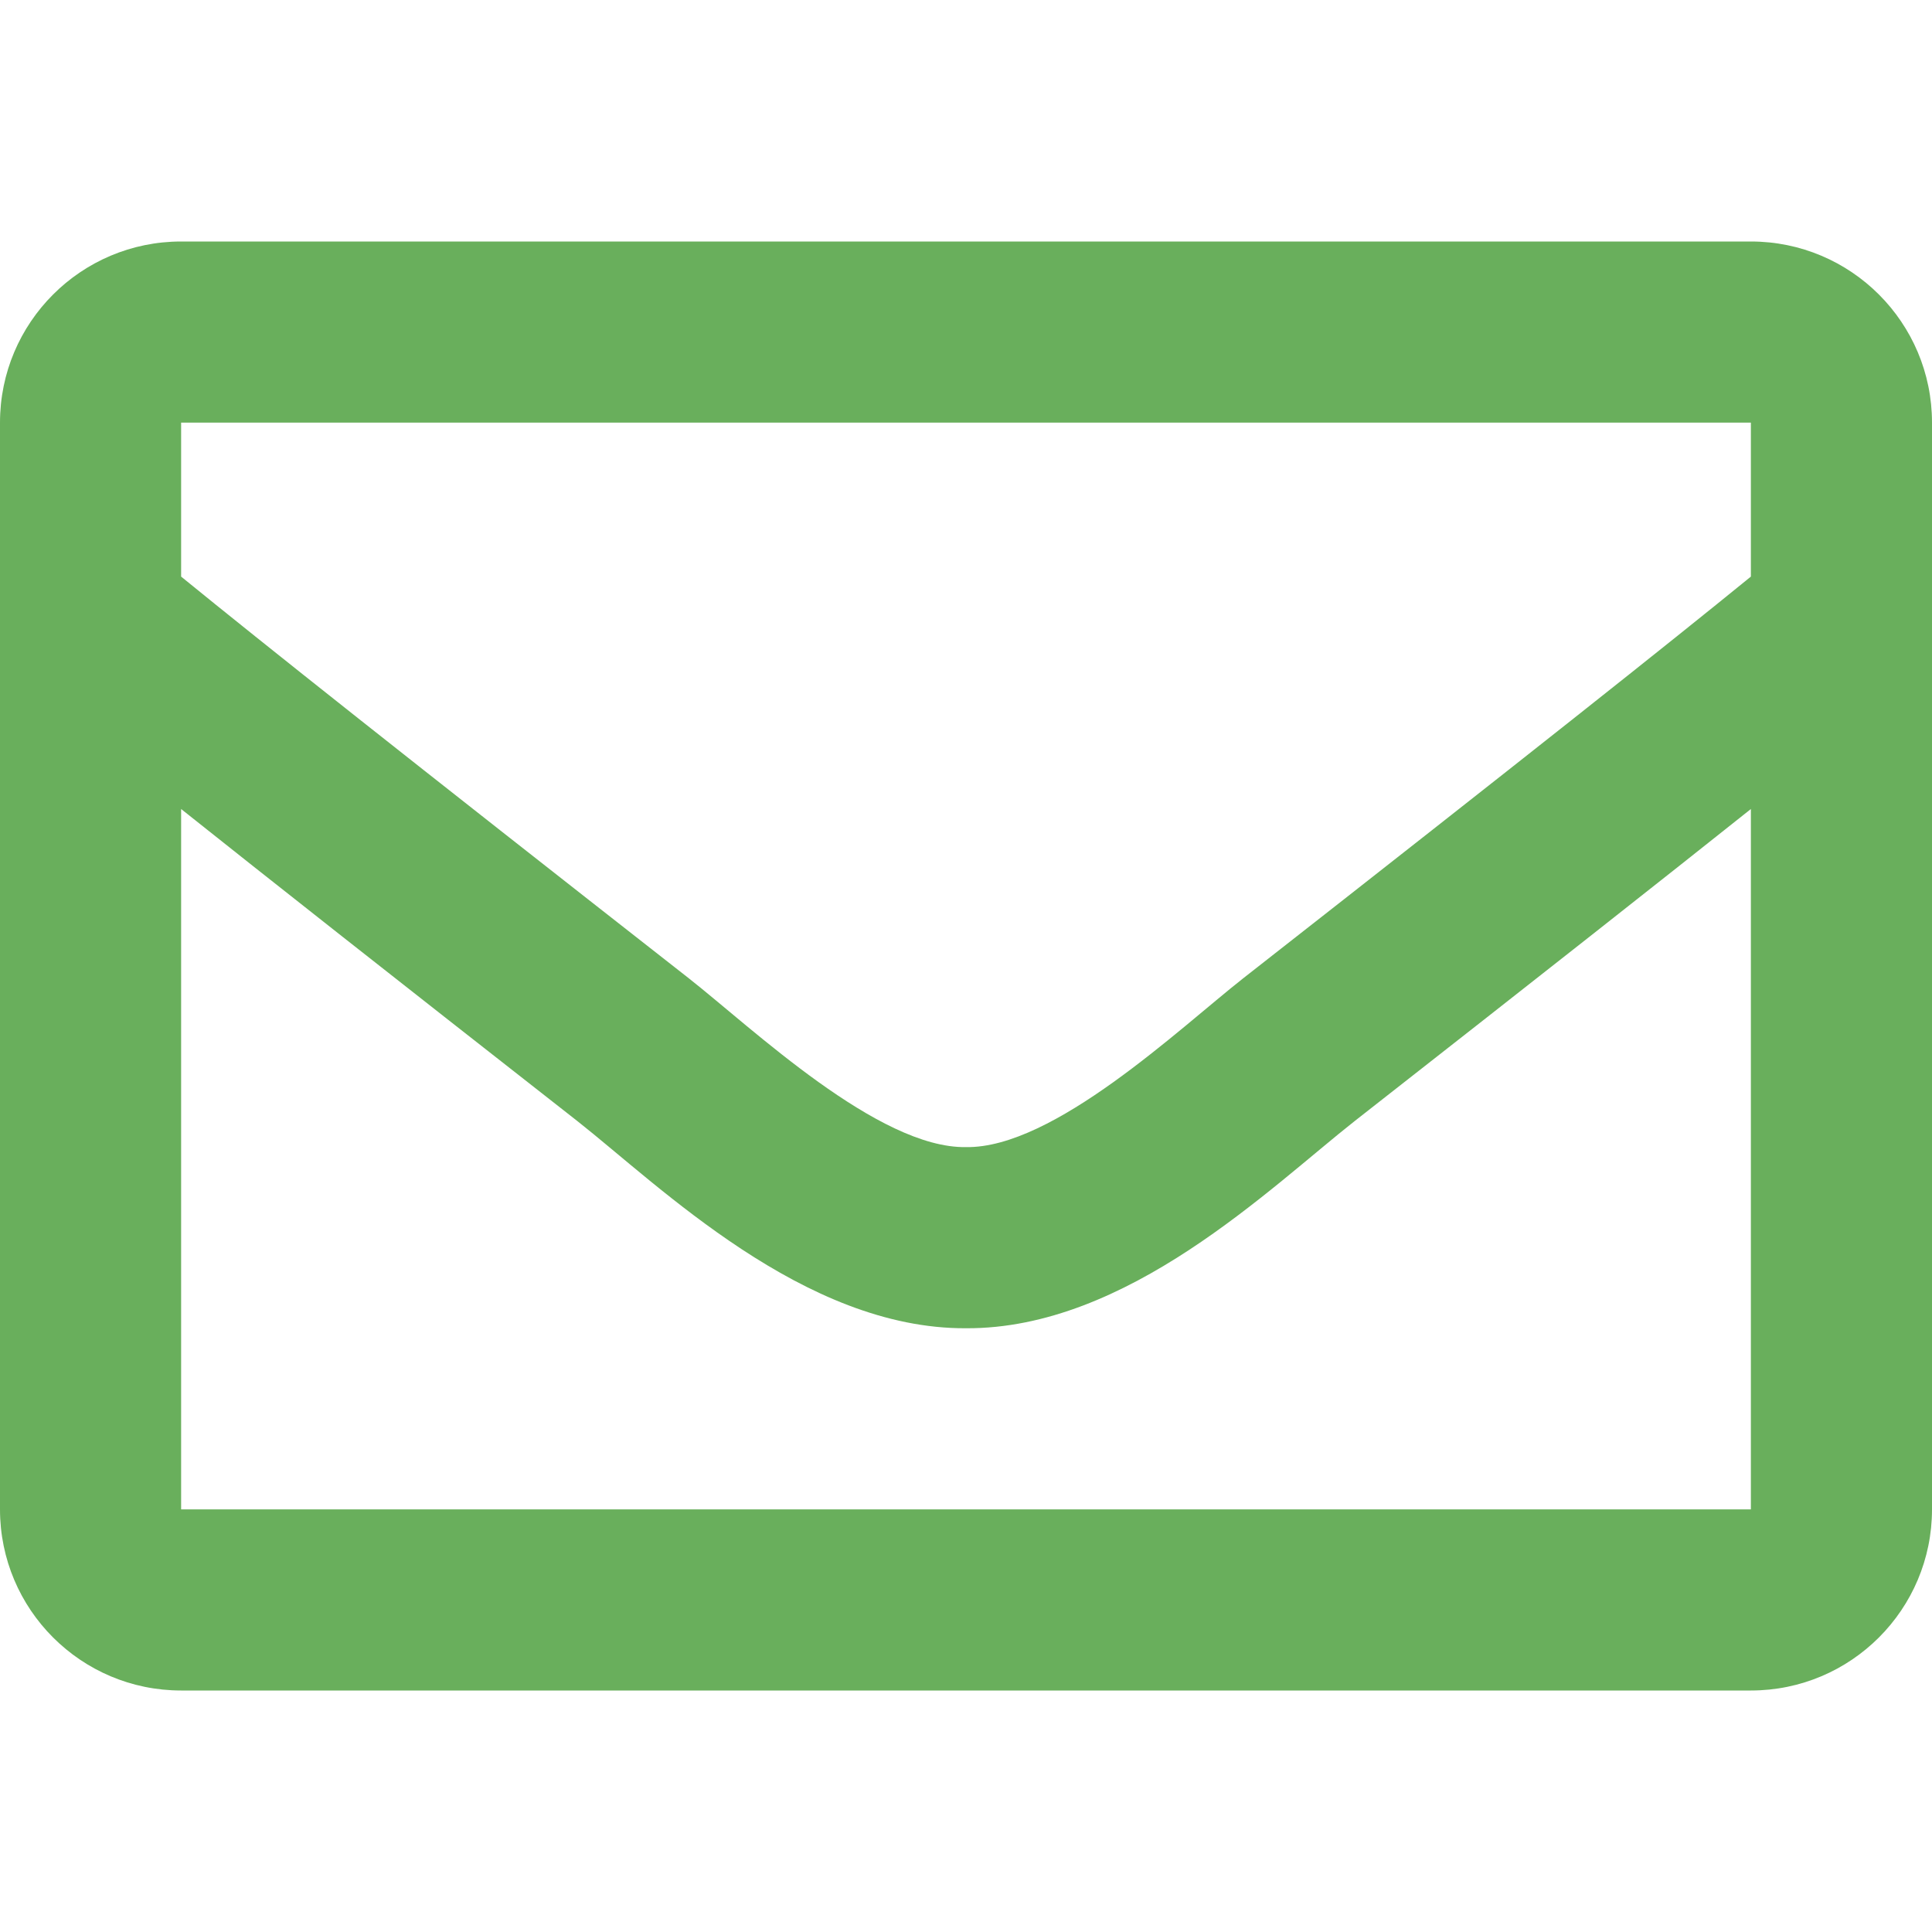
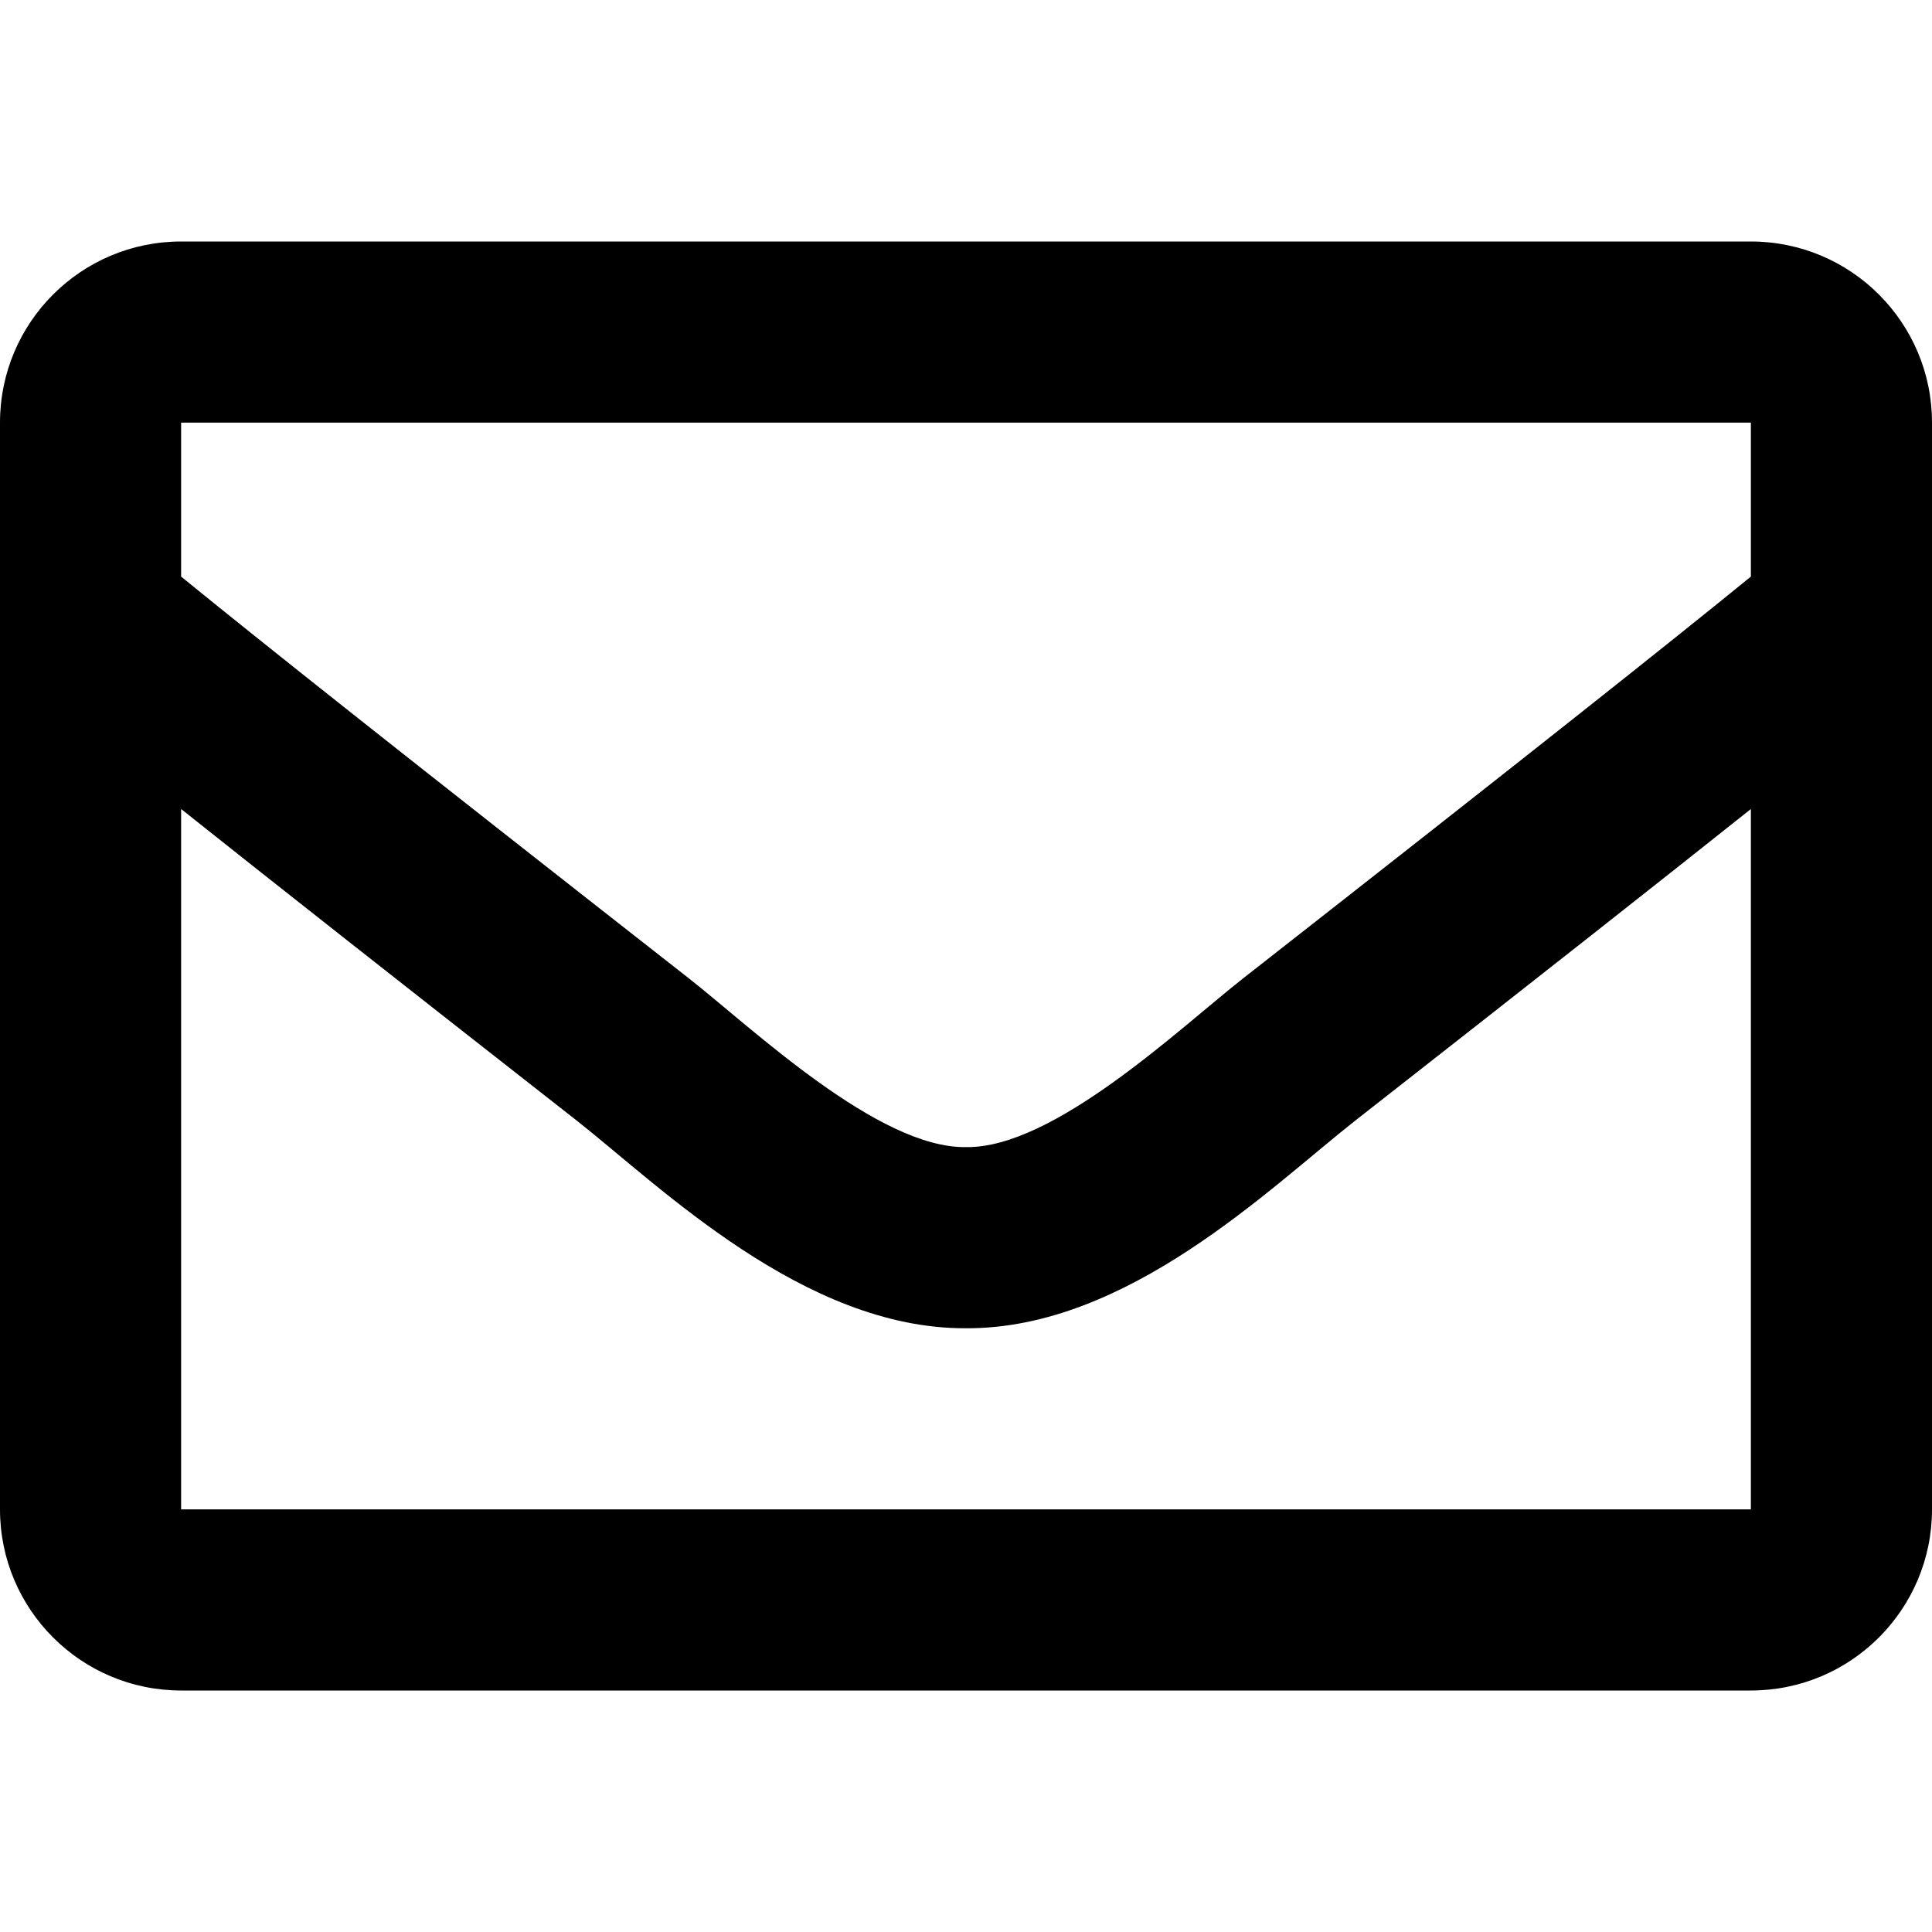
<svg xmlns="http://www.w3.org/2000/svg" aria-hidden="true" focusable="false" data-prefix="far" data-icon="envelope" class="svg-inline--fa fa-envelope fa-w-16" role="img" viewBox="0 0 512 512">
-   <path fill="#69af5c" d="M464 64H48C21.49 64 0 85.49 0 112v288c0 26.51 21.49 48 48 48h416c26.51 0 48-21.49 48-48V112c0-26.51-21.49-48-48-48zm0 48v40.805c-22.422 18.259-58.168 46.651-134.587 106.49-16.841 13.247-50.201 45.072-73.413 44.701-23.208.375-56.579-31.459-73.413-44.701C106.18 199.465 70.425 171.067 48 152.805V112h416zM48 400V214.398c22.914 18.251 55.409 43.862 104.938 82.646 21.857 17.205 60.134 55.186 103.062 54.955 42.717.231 80.509-37.199 103.053-54.947 49.528-38.783 82.032-64.401 104.947-82.653V400H48z" />
+   <path fill="currentColor" d="M464 64H48C21.49 64 0 85.49 0 112v288c0 26.51 21.49 48 48 48h416c26.51 0 48-21.49 48-48V112c0-26.51-21.49-48-48-48zm0 48v40.805c-22.422 18.259-58.168 46.651-134.587 106.49-16.841 13.247-50.201 45.072-73.413 44.701-23.208.375-56.579-31.459-73.413-44.701C106.18 199.465 70.425 171.067 48 152.805V112h416zM48 400V214.398c22.914 18.251 55.409 43.862 104.938 82.646 21.857 17.205 60.134 55.186 103.062 54.955 42.717.231 80.509-37.199 103.053-54.947 49.528-38.783 82.032-64.401 104.947-82.653V400H48z" />
</svg>
